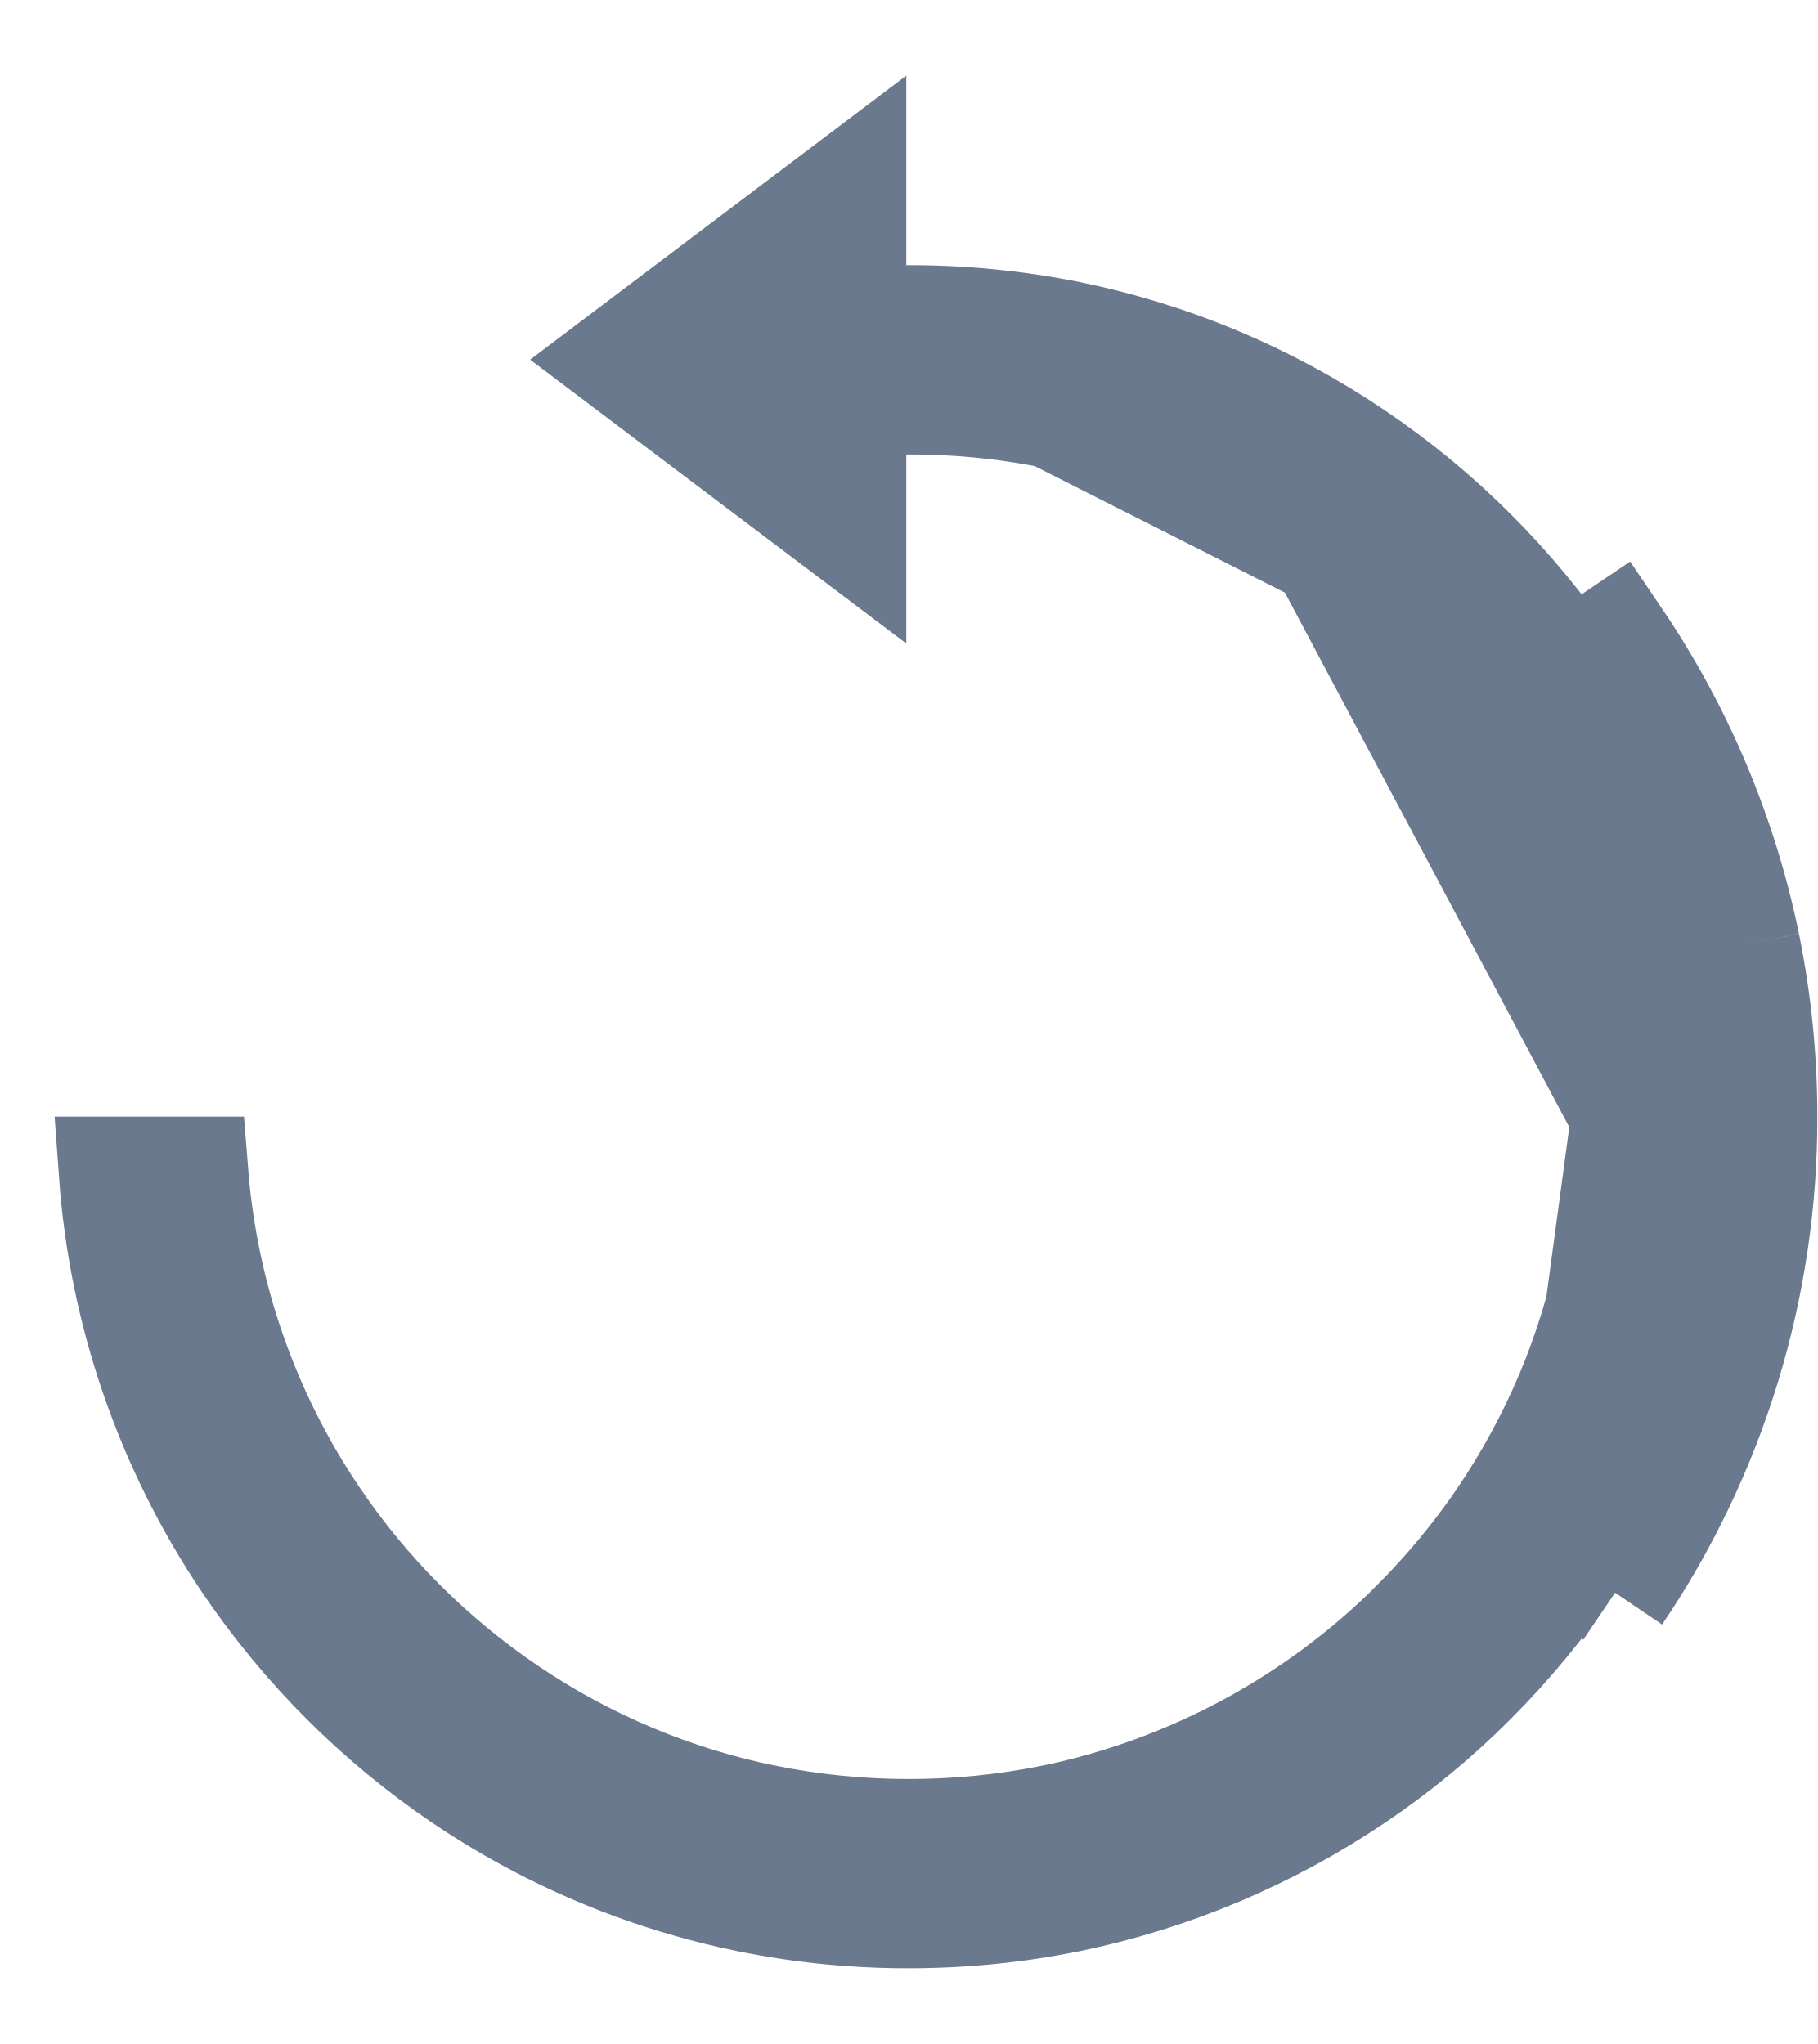
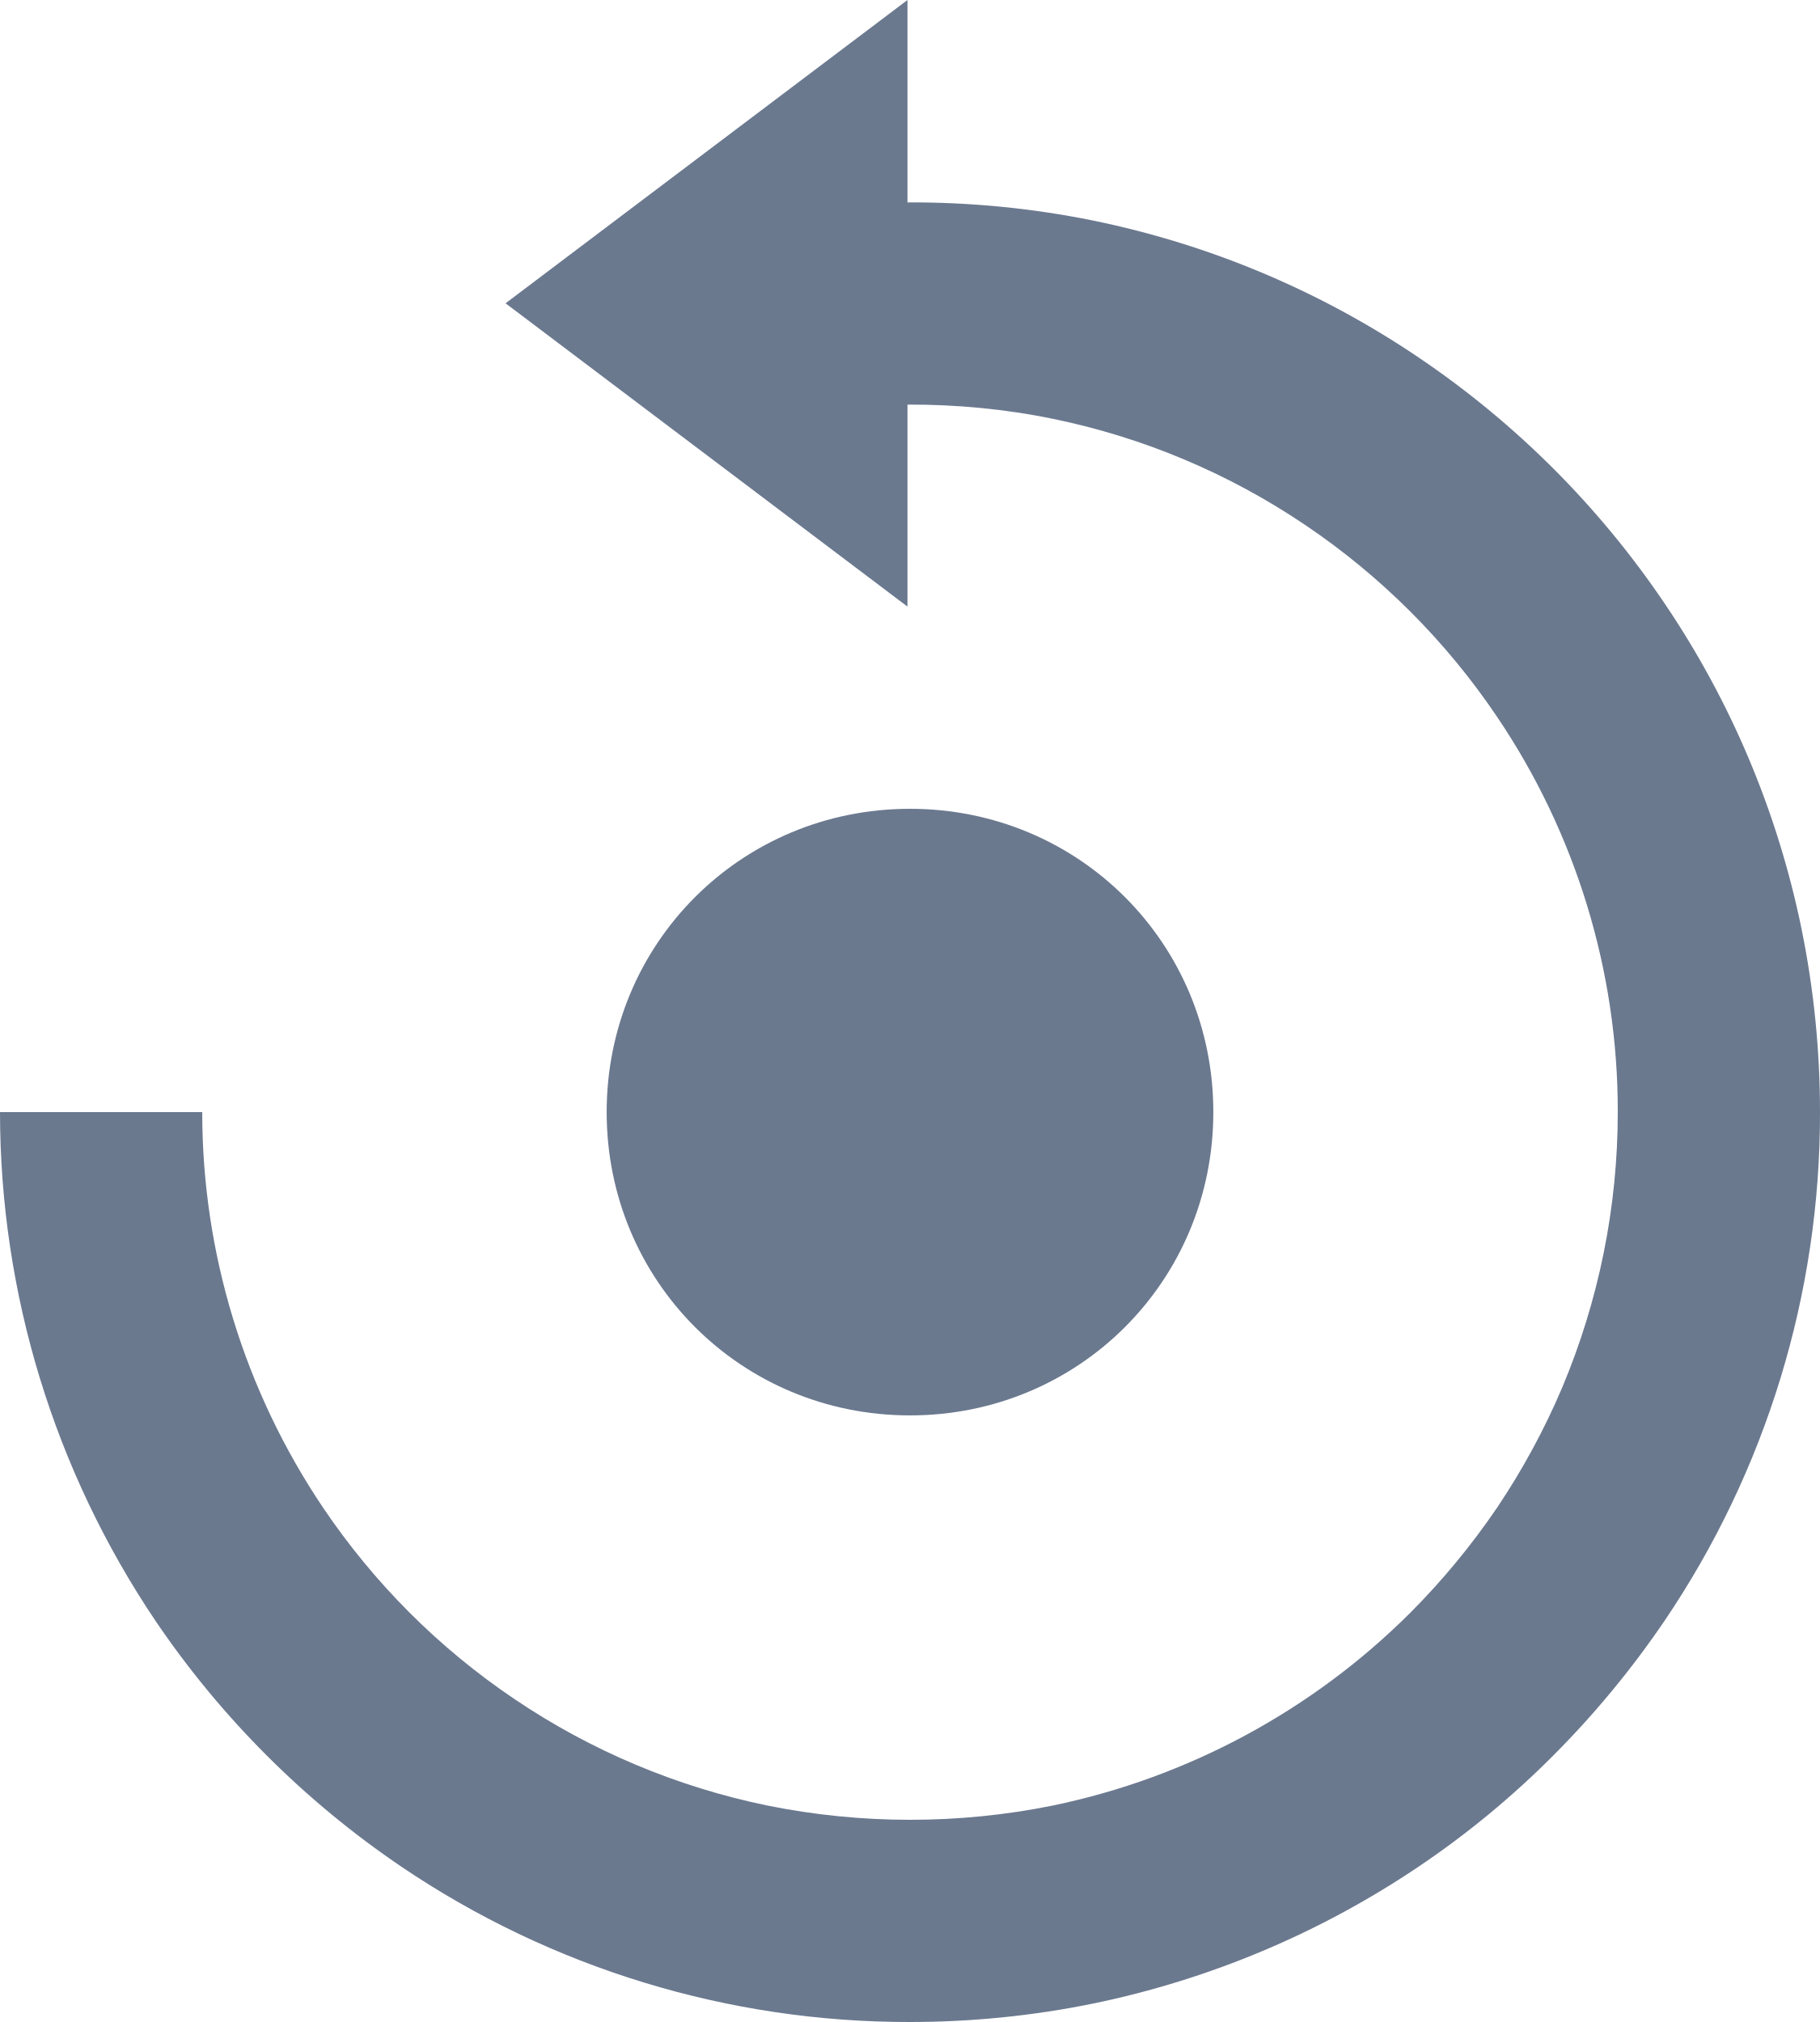
- <svg xmlns="http://www.w3.org/2000/svg" width="16" height="18" viewBox="0 0 16 18" fill="none">
-   <path class="stroke" d="M13.804 5.919L13.804 5.919C13.3 5.174 12.659 4.532 11.913 4.028L11.913 4.028C11.156 3.516 10.306 3.158 9.411 2.975C8.941 2.88 8.462 2.833 7.982 2.835L7.479 2.837V2.335V1.67L5.497 3.167L7.479 4.663V4.002V3.504L7.977 3.502C8.413 3.5 8.851 3.541 9.275 3.628L13.804 5.919ZM13.804 5.919C14.316 6.676 14.674 7.526 14.858 8.421M13.804 5.919L14.218 5.639C14.767 6.45 15.151 7.362 15.348 8.322M14.219 14.026C15.056 12.788 15.503 11.328 15.5 9.833C15.5 9.326 15.449 8.819 15.348 8.322M14.219 14.026L13.806 13.745C13.806 13.745 13.805 13.745 13.805 13.745M14.219 14.026L13.805 13.746C13.805 13.745 13.805 13.745 13.805 13.745M14.219 14.026L13.805 13.745M13.805 13.745C14.586 12.591 15.002 11.228 15 9.834L15 9.833C15 9.359 14.952 8.886 14.858 8.421M13.805 13.745C13.553 14.117 13.266 14.464 12.948 14.783L12.948 14.783C12.632 15.101 12.286 15.386 11.914 15.637L11.914 15.637C11.156 16.148 10.306 16.506 9.412 16.691C8.947 16.786 8.474 16.833 8 16.833L7.999 16.833C6.604 16.836 5.241 16.419 4.086 15.638C3.342 15.134 2.701 14.492 2.197 13.748C1.511 12.73 1.106 11.552 1.018 10.333H1.686C1.772 11.419 2.137 12.468 2.75 13.376C3.204 14.05 3.785 14.63 4.459 15.085C5.144 15.549 5.914 15.873 6.725 16.039L6.726 16.039C7.567 16.209 8.434 16.209 9.276 16.039L9.276 16.039L9.278 16.039C10.489 15.787 11.601 15.188 12.477 14.314L12.477 14.313C12.764 14.025 13.024 13.711 13.252 13.375L13.253 13.373C13.481 13.034 13.676 12.675 13.835 12.3L13.836 12.298C14.164 11.518 14.333 10.68 14.333 9.834L13.805 13.745ZM14.858 8.421C14.858 8.422 14.858 8.422 14.858 8.422L15.348 8.322M14.858 8.421L15.348 8.322M11.54 4.582C12.215 5.037 12.796 5.618 13.251 6.293C13.958 7.338 14.335 8.571 14.333 9.833L11.54 4.582ZM11.54 4.582C10.855 4.118 10.086 3.795 9.276 3.629L11.54 4.582Z" fill="#6B798F" stroke="#6B798F" />
+ <svg xmlns="http://www.w3.org/2000/svg" width="18" height="20" viewBox="0 0 18 20" fill="none">
+   <path class="fill" d="M9 14C10.671 14 12 12.669 12 11C12 9.331 10.671 8 9 8C7.329 8 6 9.331 6 11C6 12.669 7.329 14 9 14Z" fill="#6B798F" />
+   <path class="fill" d="M17.817 9.186C17.581 8.034 17.121 6.94 16.462 5.967C15.815 5.009 14.99 4.184 14.032 3.537C13.058 2.878 11.965 2.418 10.813 2.182C10.208 2.059 9.592 1.999 8.975 2.002V0L5 3L8.975 6V4.002C9.459 4 9.943 4.046 10.41 4.142C11.305 4.325 12.155 4.683 12.912 5.195C13.658 5.698 14.301 6.341 14.804 7.087C15.585 8.242 16.002 9.605 16 11C16 11.936 15.813 12.862 15.45 13.725C15.274 14.14 15.058 14.538 14.806 14.913C14.553 15.285 14.266 15.633 13.948 15.952C12.98 16.918 11.751 17.581 10.412 17.859C9.481 18.047 8.521 18.047 7.59 17.859C6.695 17.675 5.844 17.317 5.087 16.805C4.341 16.302 3.7 15.661 3.197 14.915C2.417 13.758 2 12.395 2 11H0C0.001 12.794 0.537 14.546 1.539 16.034C2.187 16.99 3.011 17.814 3.967 18.462C5.453 19.468 7.206 20.003 9 20C9.609 20 10.217 19.939 10.814 19.817C11.965 19.579 13.058 19.119 14.032 18.462C14.51 18.14 14.956 17.772 15.363 17.363C15.771 16.954 16.139 16.508 16.463 16.031C17.468 14.546 18.003 12.793 18 11C18 10.391 17.939 9.783 17.817 9.186Z" fill="#6B798F" />
</svg>
